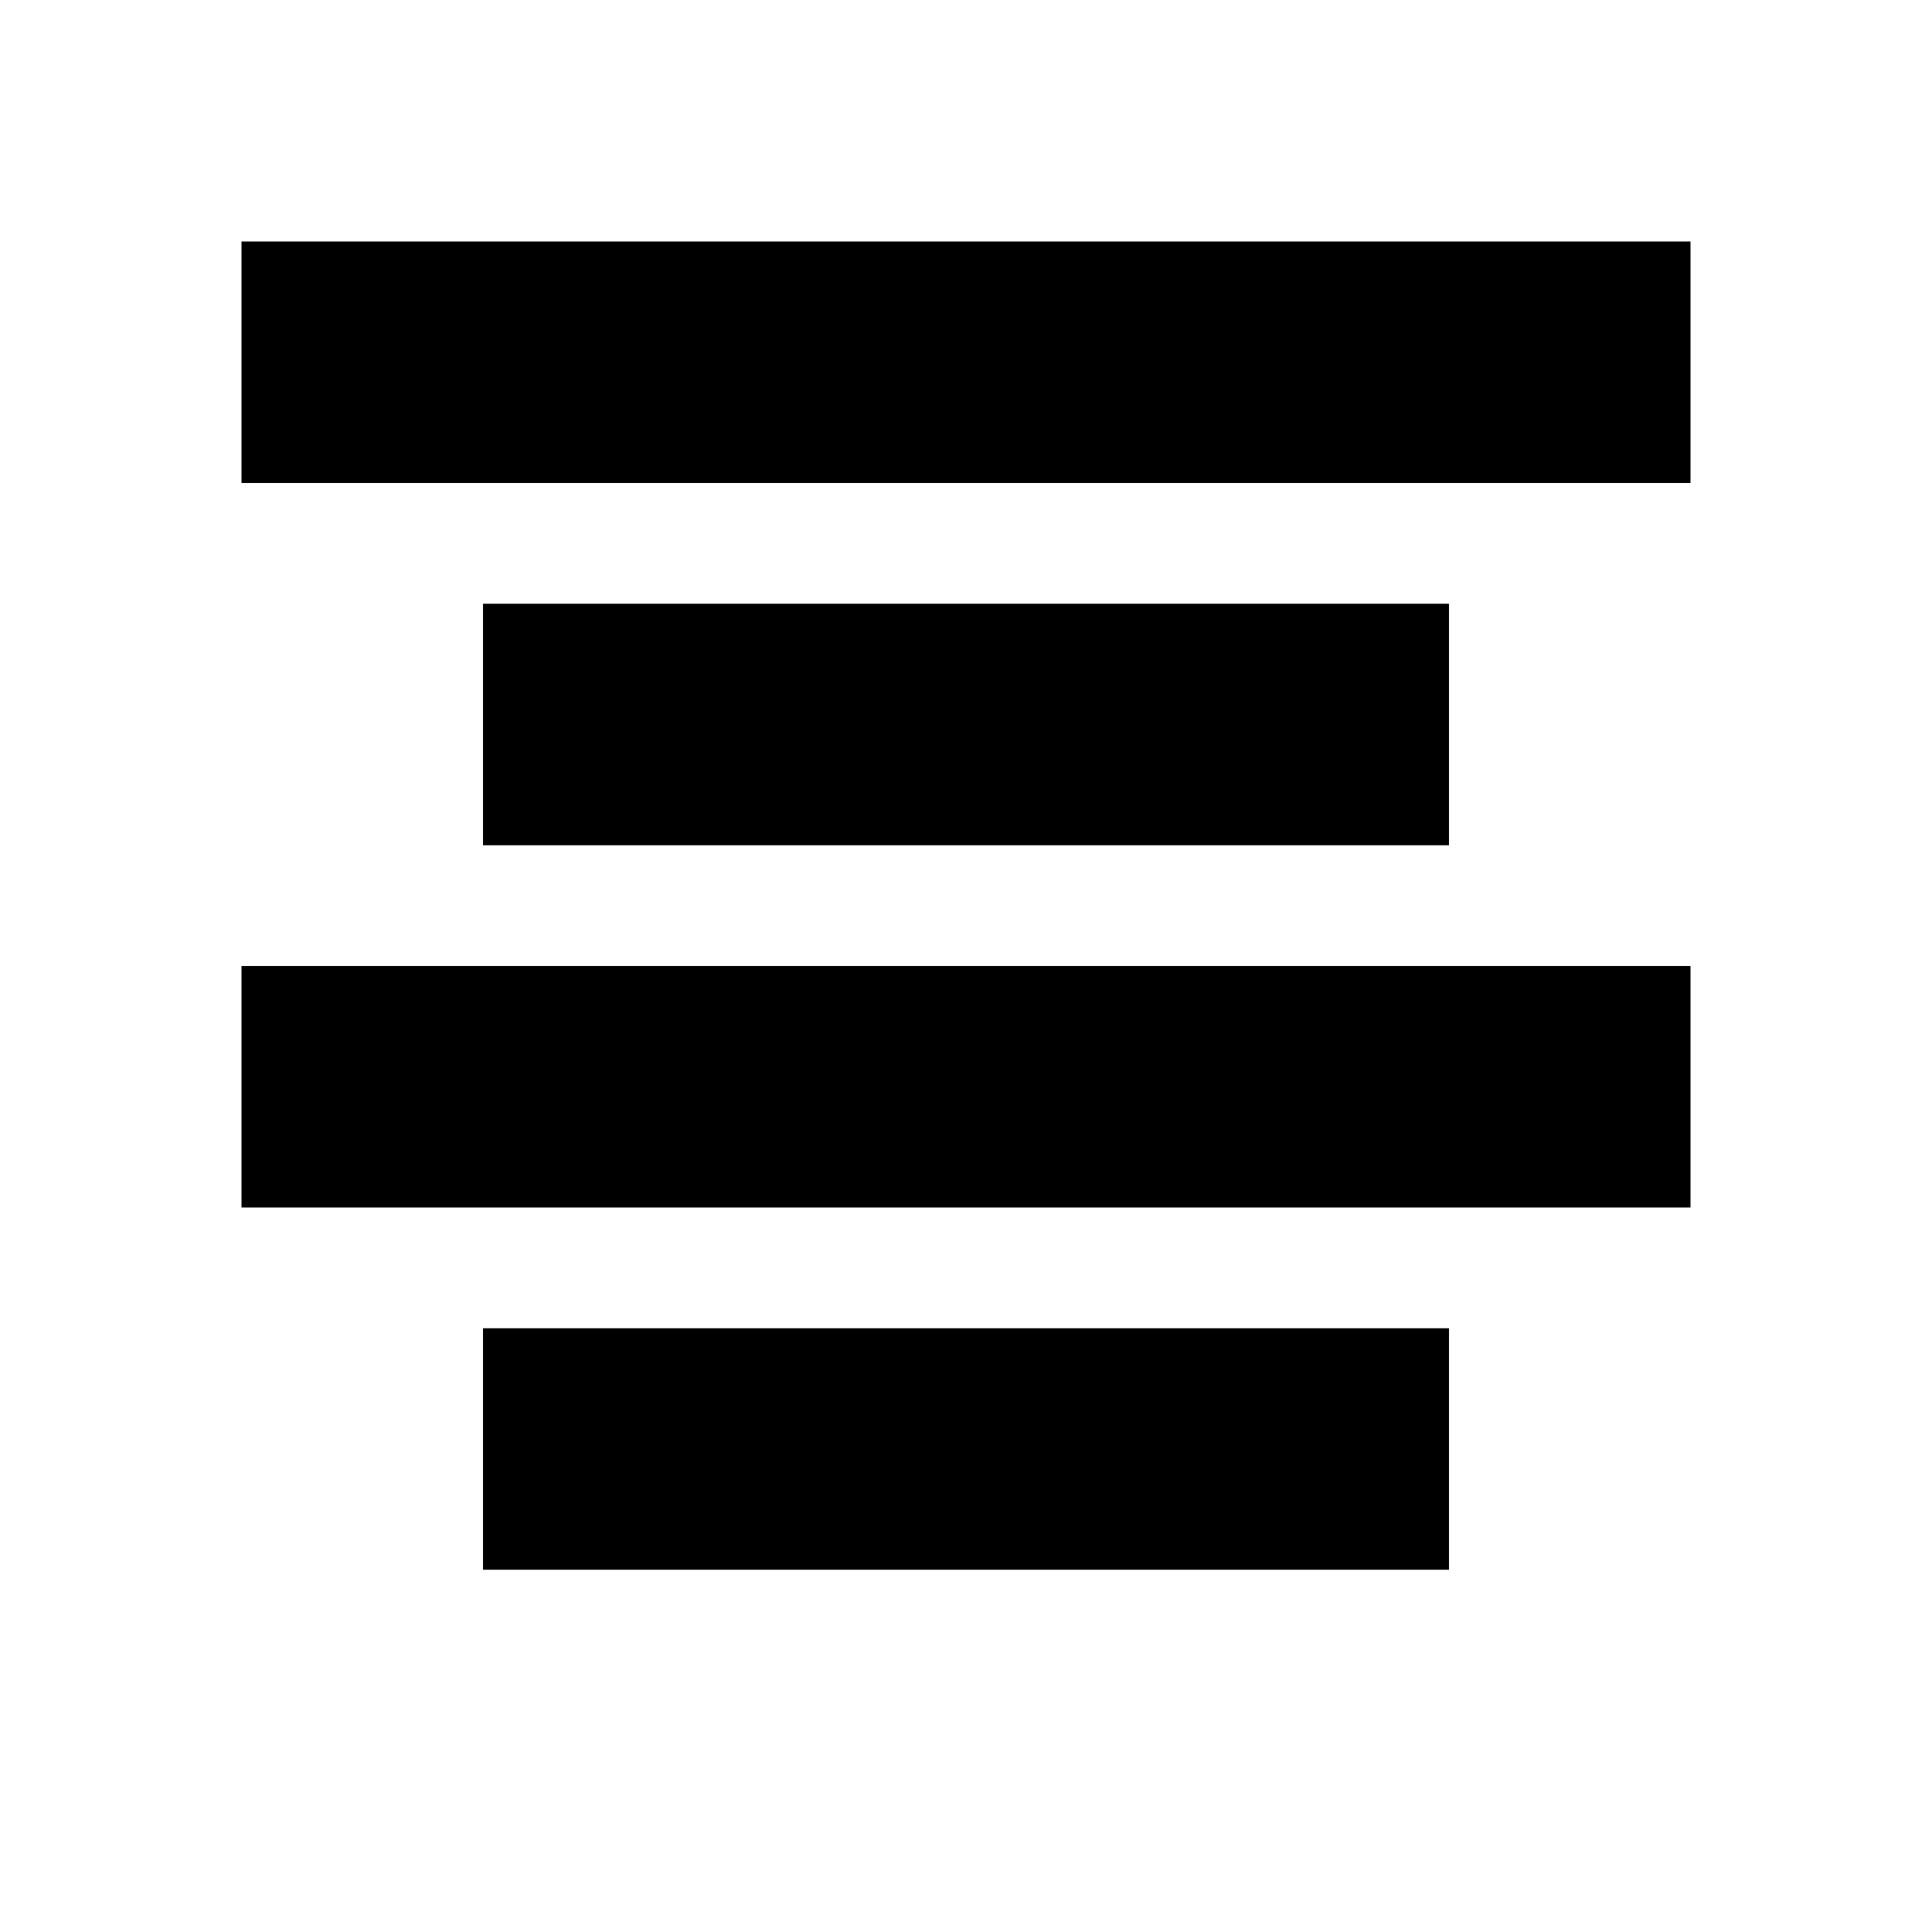
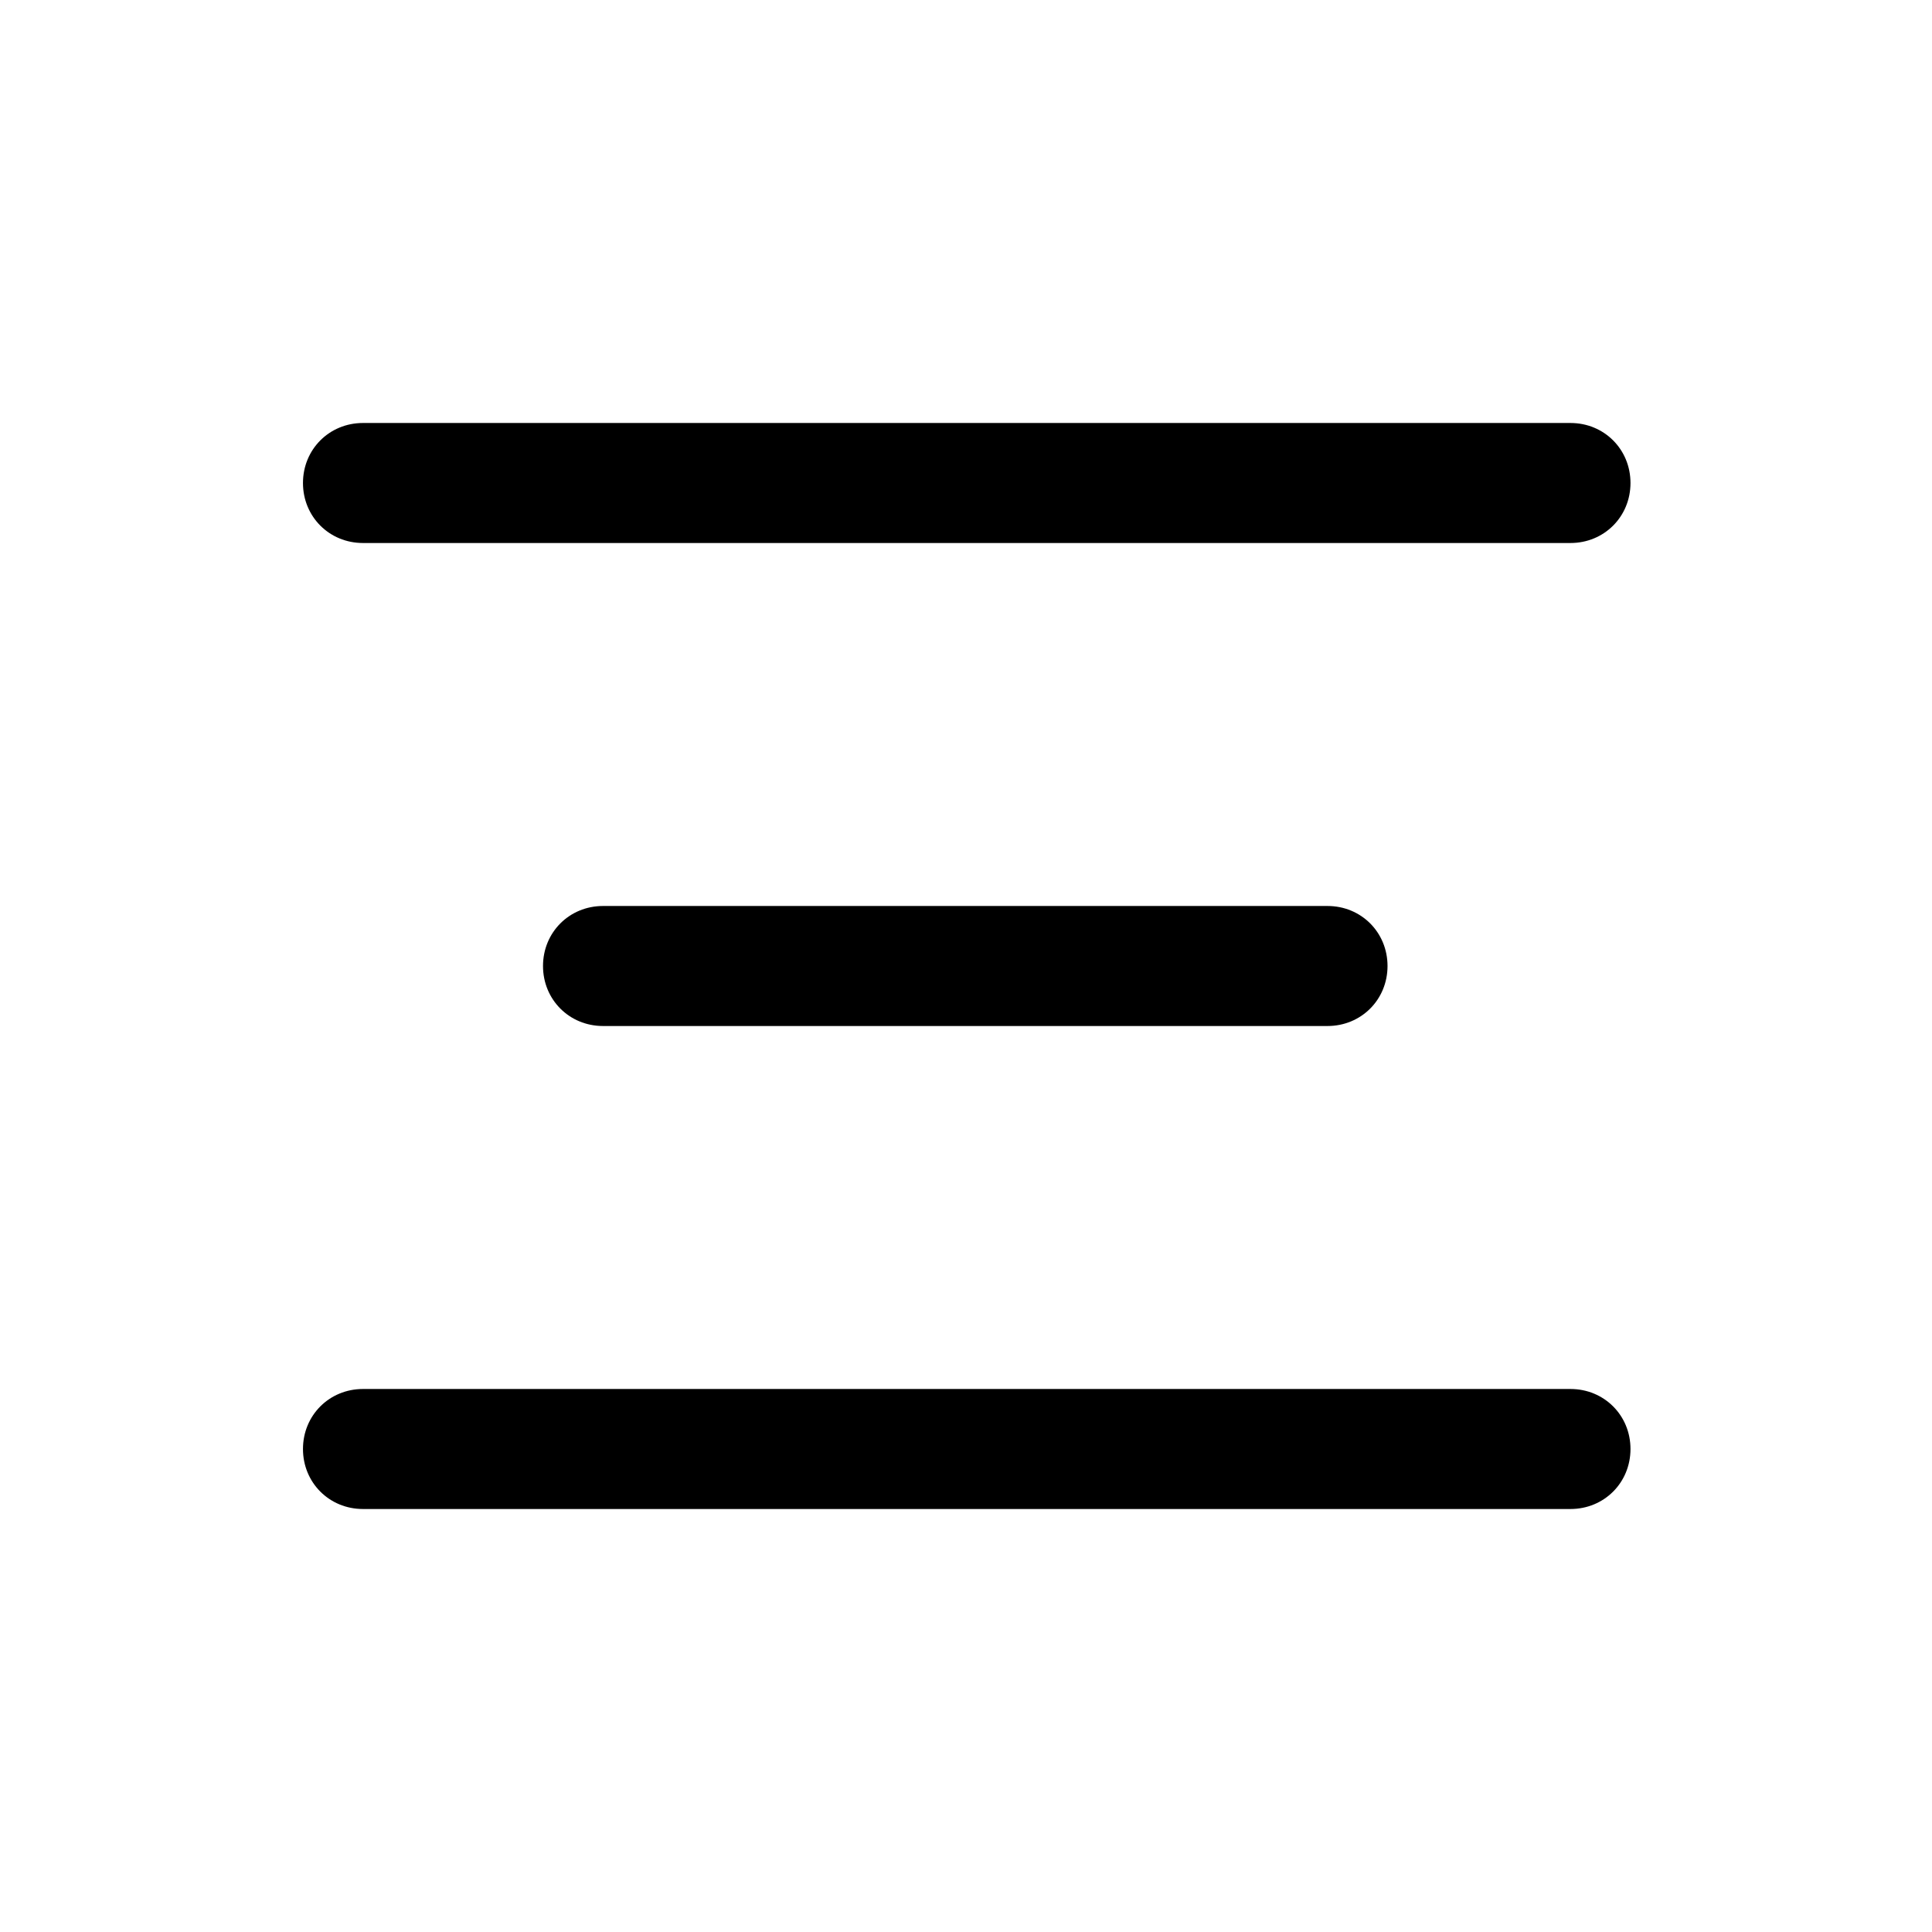
- <svg xmlns="http://www.w3.org/2000/svg" data-icon="TextAlignCenter" aria-hidden="true" focusable="false" width="16" height="16" viewBox="0 0 16 16" version="1.1" style="display: block">
-   <path fill-rule="evenodd" clip-rule="evenodd" d="M14 2H2v2h12V2zm-2 3H4v2h8V5zm-8 6h8v2H4v-2zm10-3H2v2h12V8z" fill="currentColor" />
+ <svg xmlns="http://www.w3.org/2000/svg" version="1.1" id="图层_1" x="0px" y="0px" viewBox="0 0 132 132" style="enable-background:new 0 0 132 132;" xml:space="preserve">
+   <style type="text/css">
+ 	.st0{fill:none;}
+ 	.st1{fill-rule:evenodd;clip-rule:evenodd;fill:currentColor;}
+ </style>
+   <rect id="size" class="st0" width="132" height="132" />
+   <path id="合并" class="st1" d="M24.8,28.9c-2.3,0-4.1,1.8-4.1,4.1s1.8,4.1,4.1,4.1h82.5c2.3,0,4.1-1.8,4.1-4.1s-1.8-4.1-4.1-4.1  H24.8z M37.1,66c0-2.3,1.8-4.1,4.1-4.1h49.5c2.3,0,4.1,1.8,4.1,4.1c0,2.3-1.8,4.1-4.1,4.1H41.2C38.9,70.1,37.1,68.3,37.1,66z   M24.8,94.9c-2.3,0-4.1,1.8-4.1,4.1s1.8,4.1,4.1,4.1h82.5c2.3,0,4.1-1.8,4.1-4.1s-1.8-4.1-4.1-4.1H24.8z" />
</svg>
